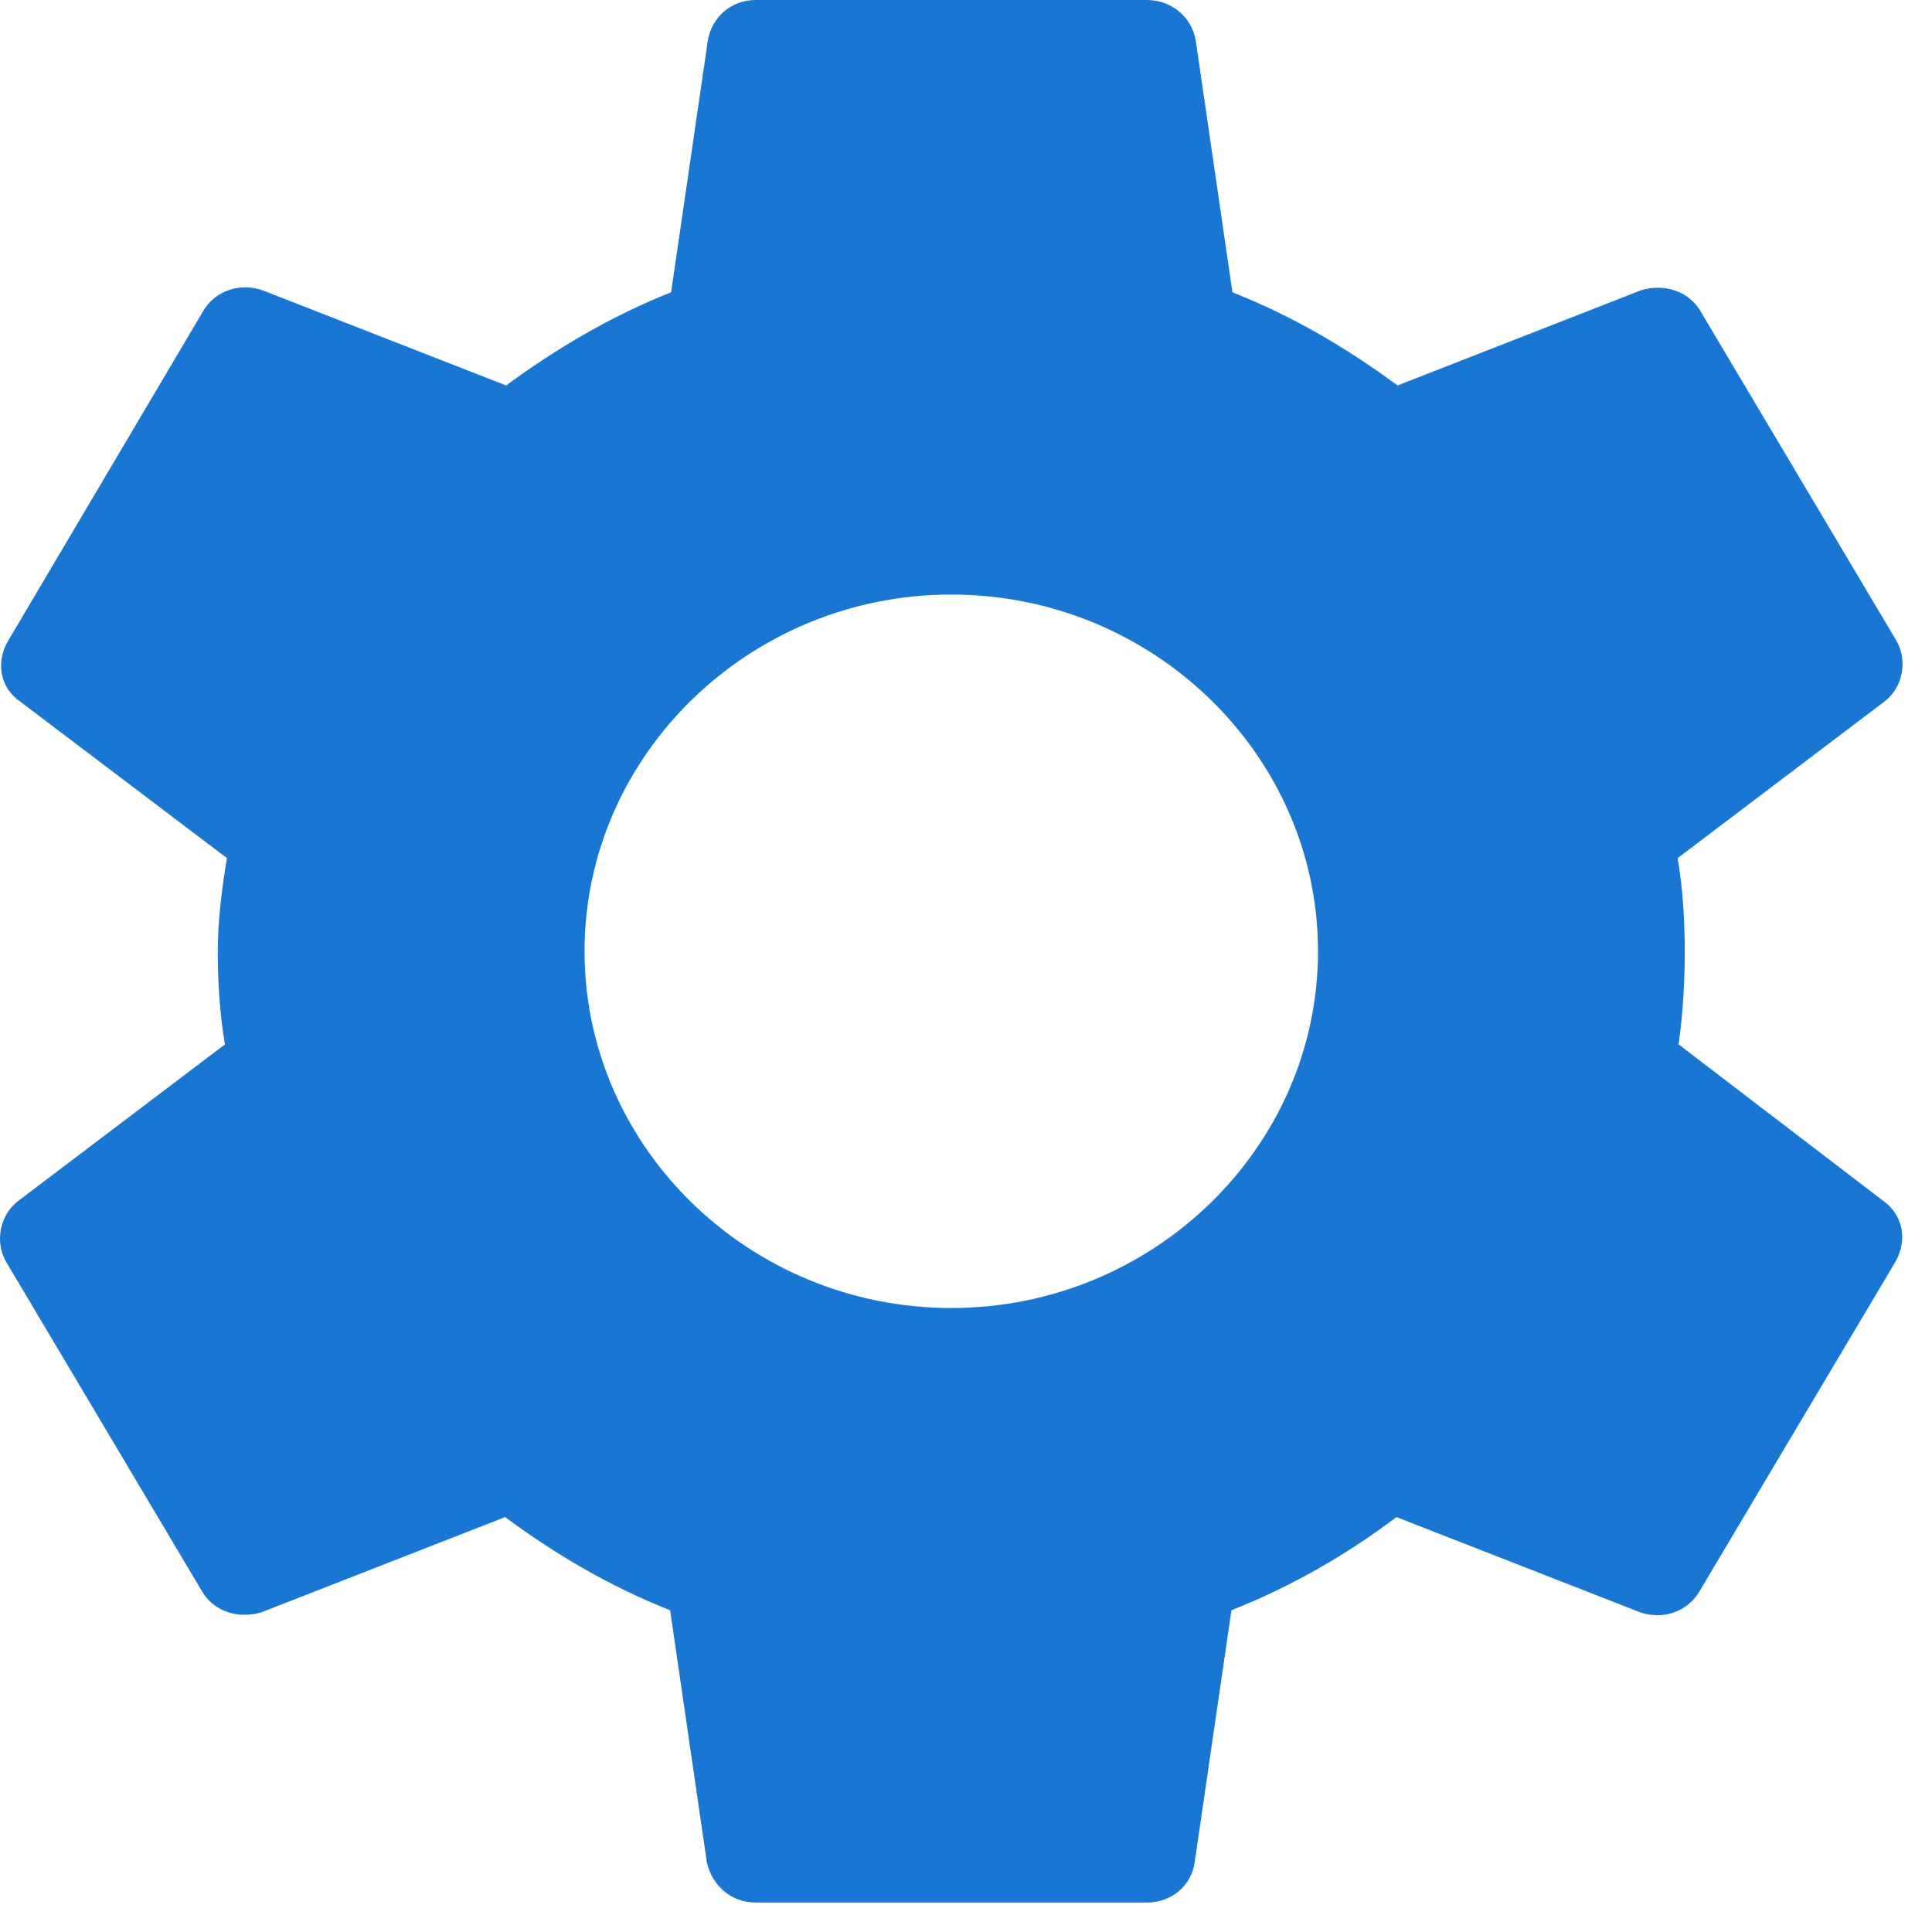
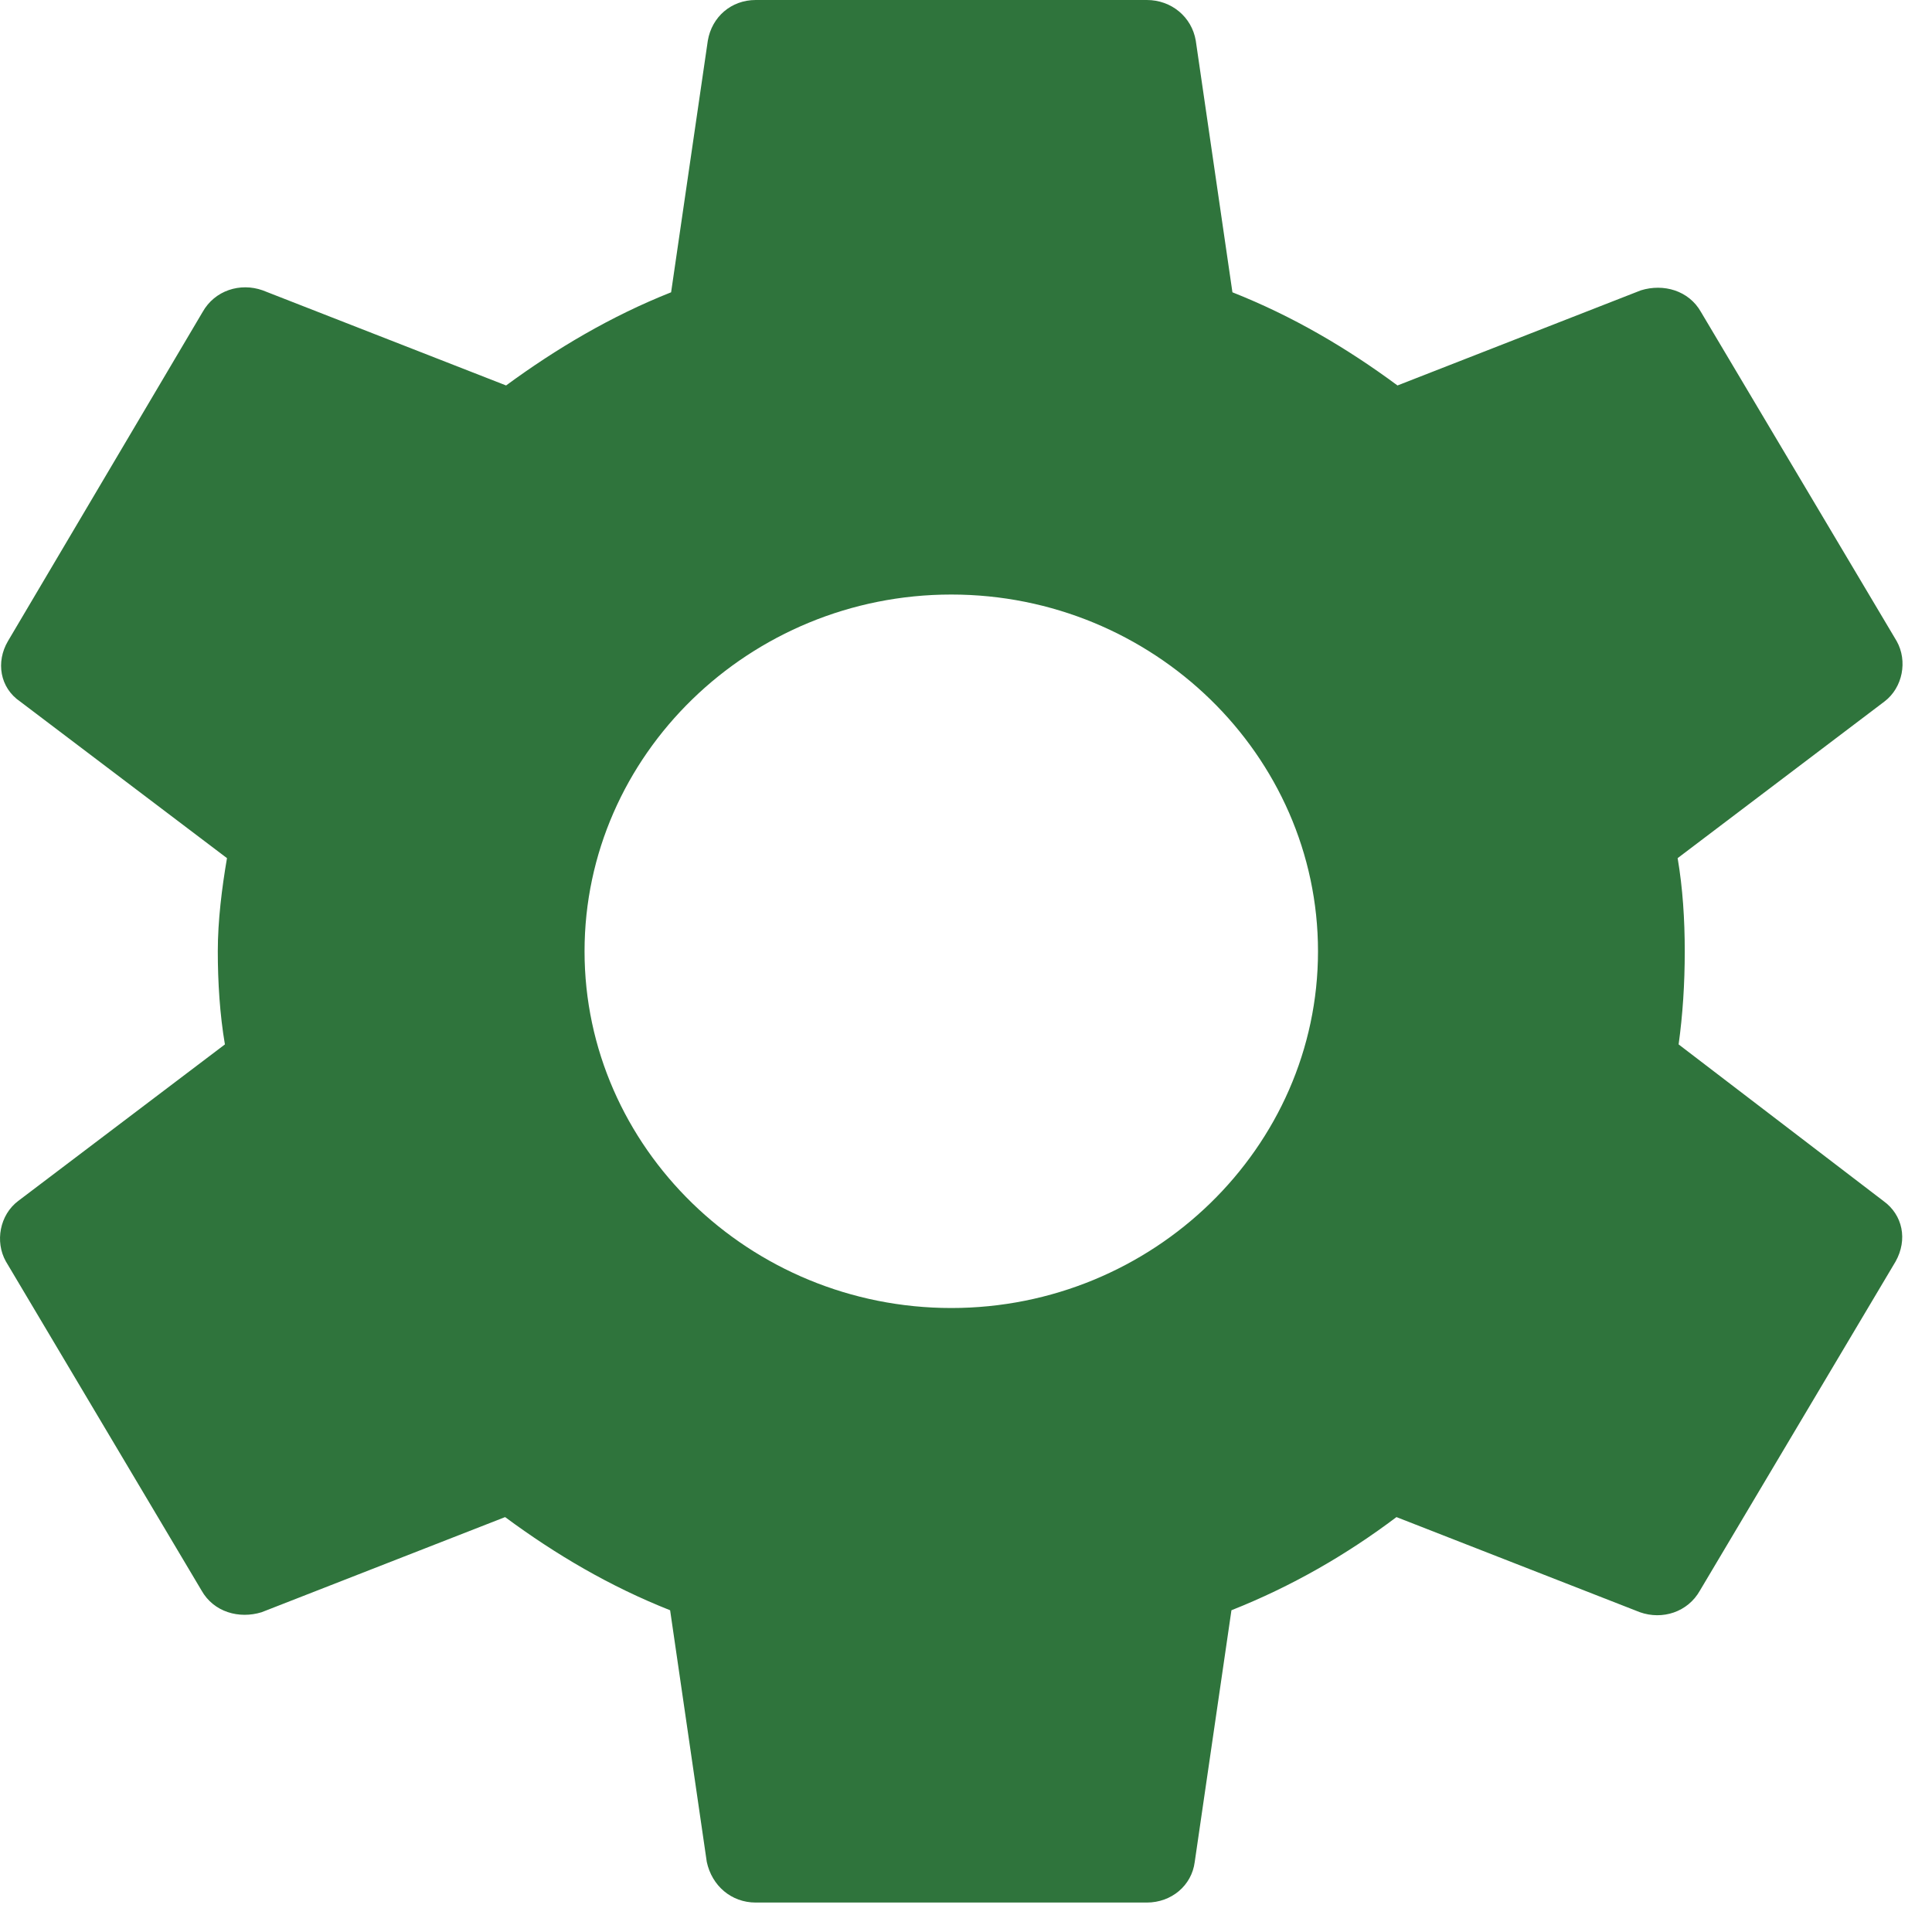
<svg xmlns="http://www.w3.org/2000/svg" width="41" height="41" viewBox="0 0 41 41" fill="none">
-   <path d="M35.623 22.164C35.71 21.533 35.753 20.881 35.753 20.188C35.753 19.515 35.71 18.842 35.602 18.211L39.99 14.888C40.379 14.594 40.487 14.026 40.25 13.605L36.099 6.624C35.839 6.161 35.299 6.014 34.823 6.161L29.657 8.18C28.576 7.381 27.43 6.708 26.154 6.203L25.376 0.862C25.29 0.357 24.857 0 24.338 0H16.037C15.518 0 15.107 0.357 15.021 0.862L14.242 6.203C12.967 6.708 11.8 7.402 10.74 8.18L5.573 6.161C5.098 5.993 4.557 6.161 4.298 6.624L0.169 13.605C-0.091 14.047 -0.004 14.594 0.428 14.888L4.817 18.211C4.709 18.842 4.622 19.536 4.622 20.188C4.622 20.839 4.665 21.533 4.773 22.164L0.385 25.487C-0.004 25.781 -0.112 26.349 0.125 26.77L4.276 33.751C4.536 34.214 5.076 34.361 5.552 34.214L10.719 32.195C11.8 32.994 12.945 33.667 14.221 34.172L14.999 39.513C15.107 40.017 15.518 40.375 16.037 40.375H24.338C24.857 40.375 25.29 40.017 25.354 39.513L26.133 34.172C27.408 33.667 28.576 32.994 29.635 32.195L34.802 34.214C35.277 34.382 35.818 34.214 36.077 33.751L40.228 26.77C40.487 26.307 40.379 25.781 39.969 25.487L35.623 22.164ZM20.188 27.758C15.907 27.758 12.405 24.351 12.405 20.188C12.405 16.024 15.907 12.617 20.188 12.617C24.468 12.617 27.97 16.024 27.97 20.188C27.97 24.351 24.468 27.758 20.188 27.758Z" fill="#1976D2" />
+   <path d="M35.623 22.164C35.71 21.533 35.753 20.881 35.753 20.188C35.753 19.515 35.71 18.842 35.602 18.211L39.99 14.888C40.379 14.594 40.487 14.026 40.25 13.605L36.099 6.624C35.839 6.161 35.299 6.014 34.823 6.161L29.657 8.18C28.576 7.381 27.43 6.708 26.154 6.203L25.376 0.862C25.29 0.357 24.857 0 24.338 0H16.037C15.518 0 15.107 0.357 15.021 0.862L14.242 6.203C12.967 6.708 11.8 7.402 10.74 8.18L5.573 6.161C5.098 5.993 4.557 6.161 4.298 6.624L0.169 13.605C-0.091 14.047 -0.004 14.594 0.428 14.888L4.817 18.211C4.709 18.842 4.622 19.536 4.622 20.188C4.622 20.839 4.665 21.533 4.773 22.164L0.385 25.487C-0.004 25.781 -0.112 26.349 0.125 26.77L4.276 33.751C4.536 34.214 5.076 34.361 5.552 34.214L10.719 32.195C11.8 32.994 12.945 33.667 14.221 34.172L14.999 39.513C15.107 40.017 15.518 40.375 16.037 40.375H24.338C24.857 40.375 25.29 40.017 25.354 39.513L26.133 34.172C27.408 33.667 28.576 32.994 29.635 32.195L34.802 34.214C35.277 34.382 35.818 34.214 36.077 33.751L40.228 26.77C40.487 26.307 40.379 25.781 39.969 25.487L35.623 22.164ZM20.188 27.758C15.907 27.758 12.405 24.351 12.405 20.188C12.405 16.024 15.907 12.617 20.188 12.617C24.468 12.617 27.97 16.024 27.97 20.188C27.97 24.351 24.468 27.758 20.188 27.758Z" fill="#2F743C" />
</svg>
